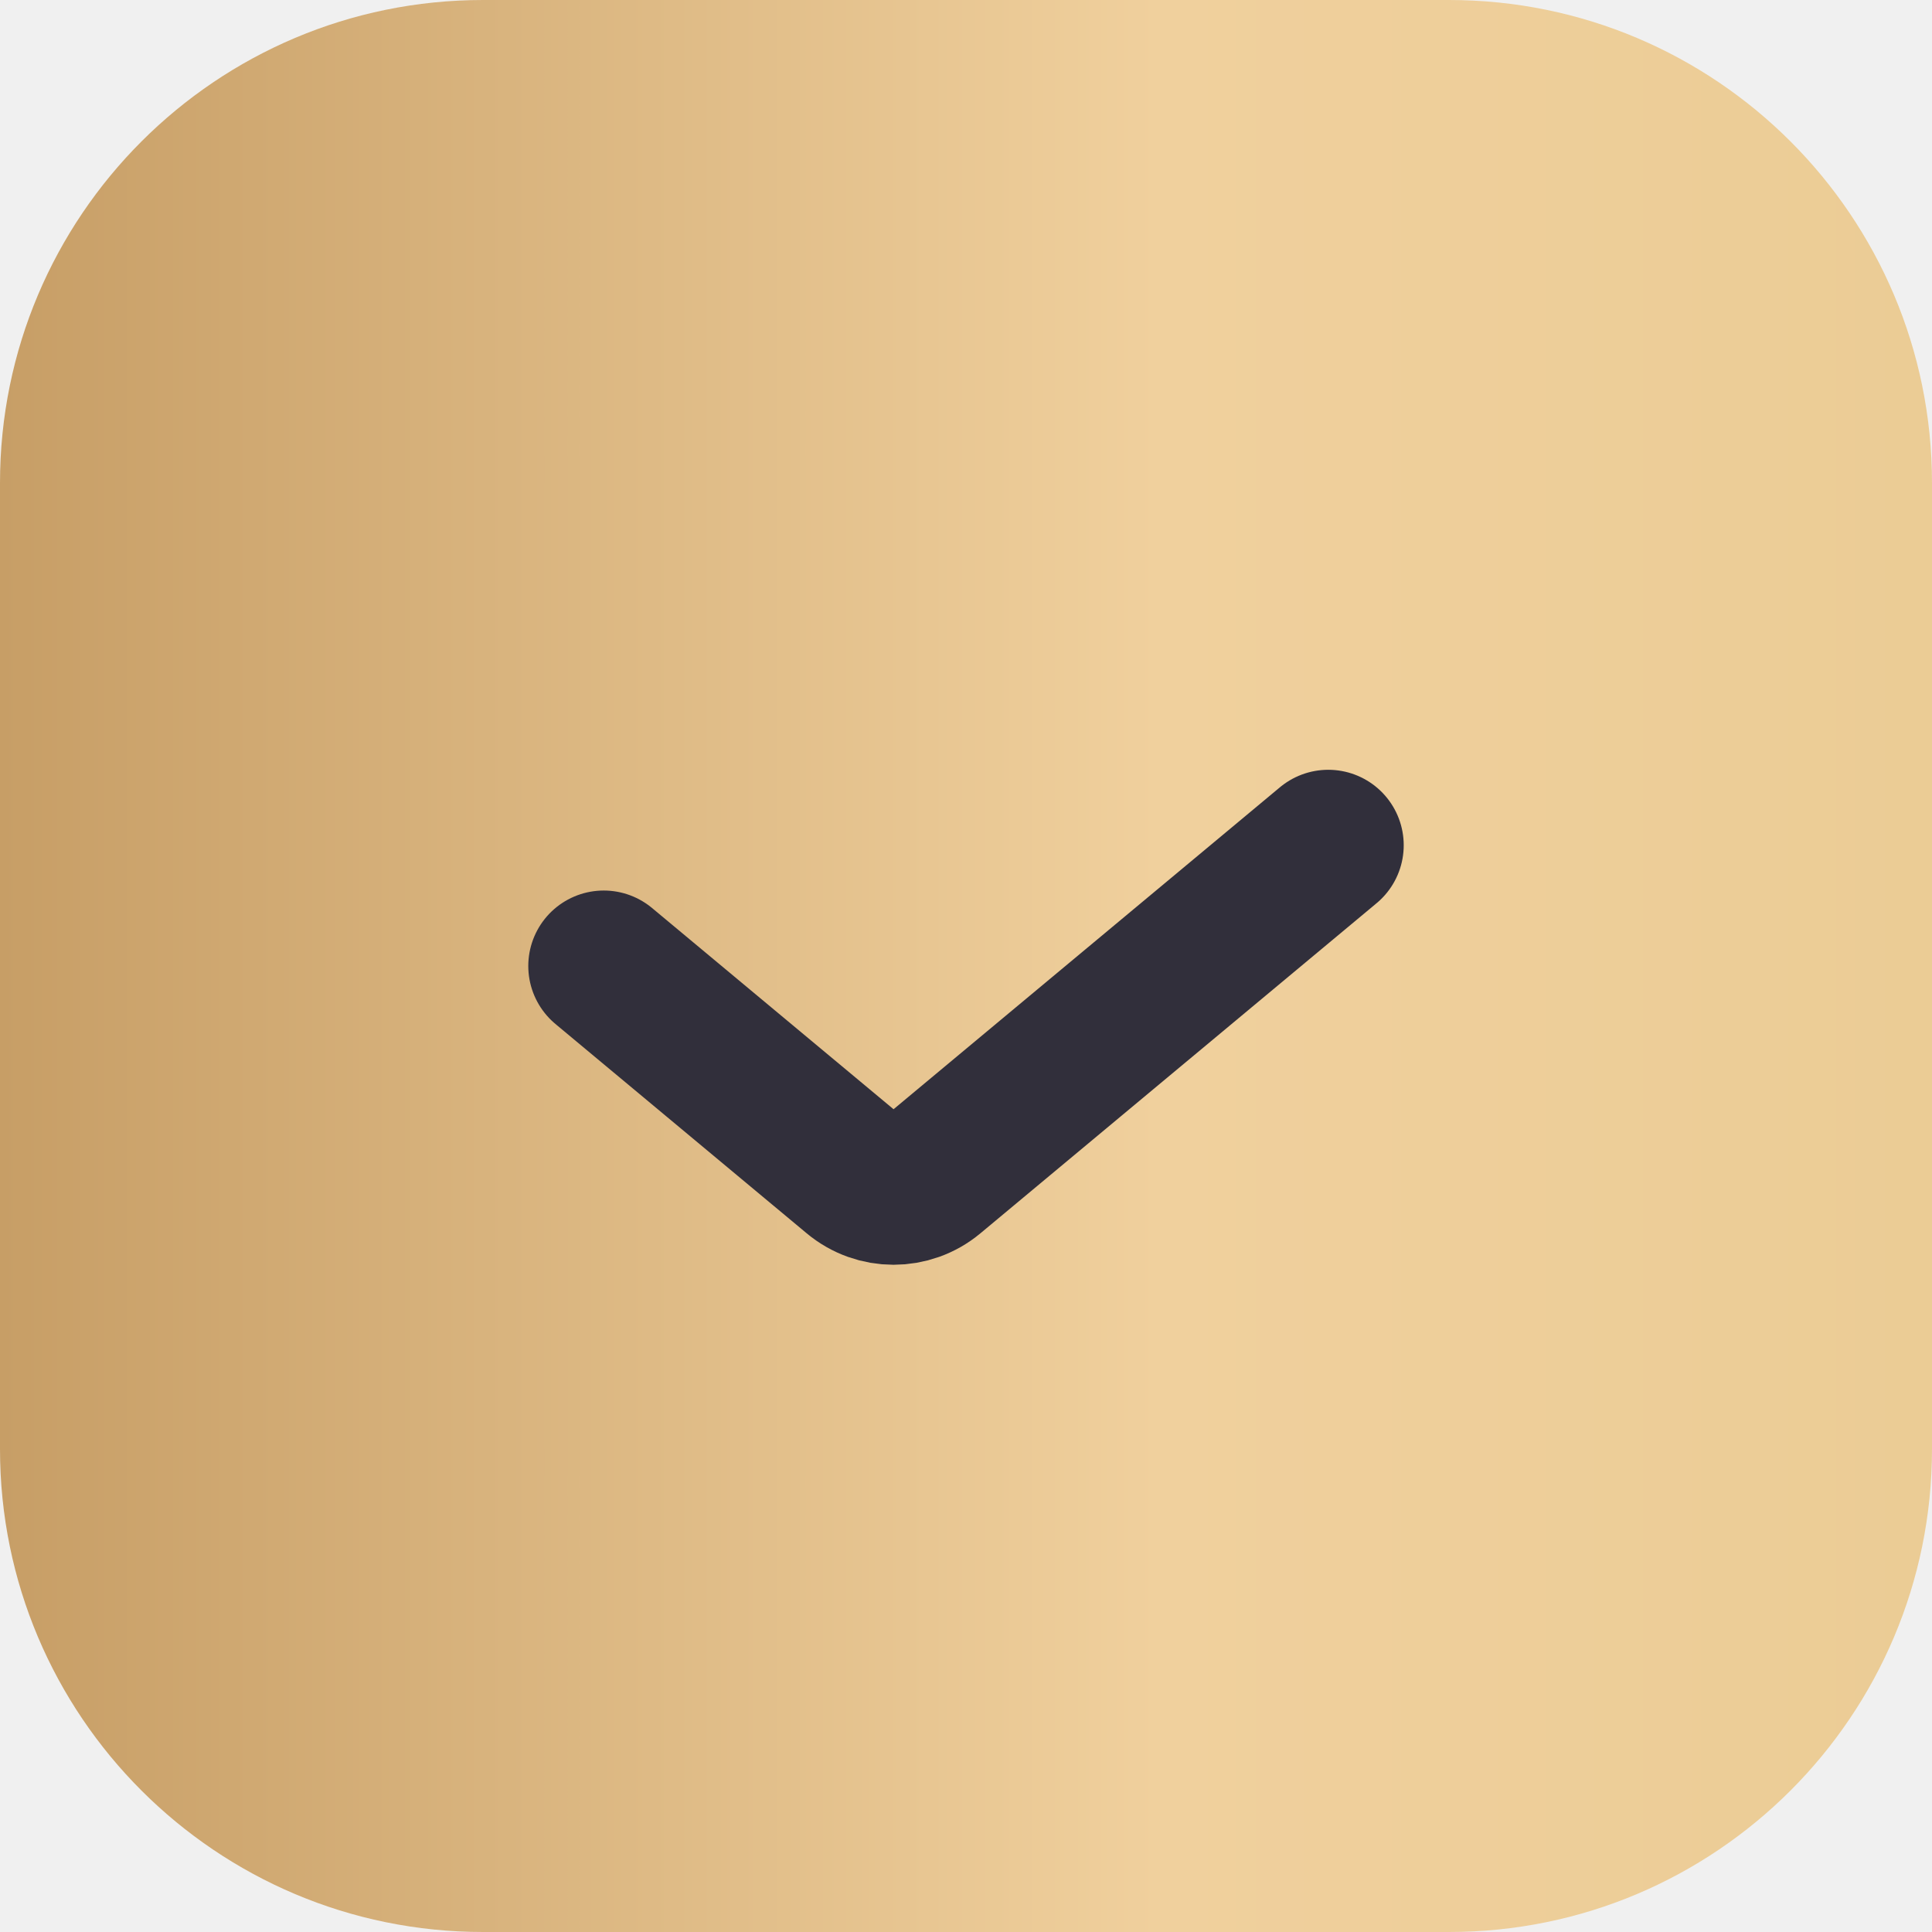
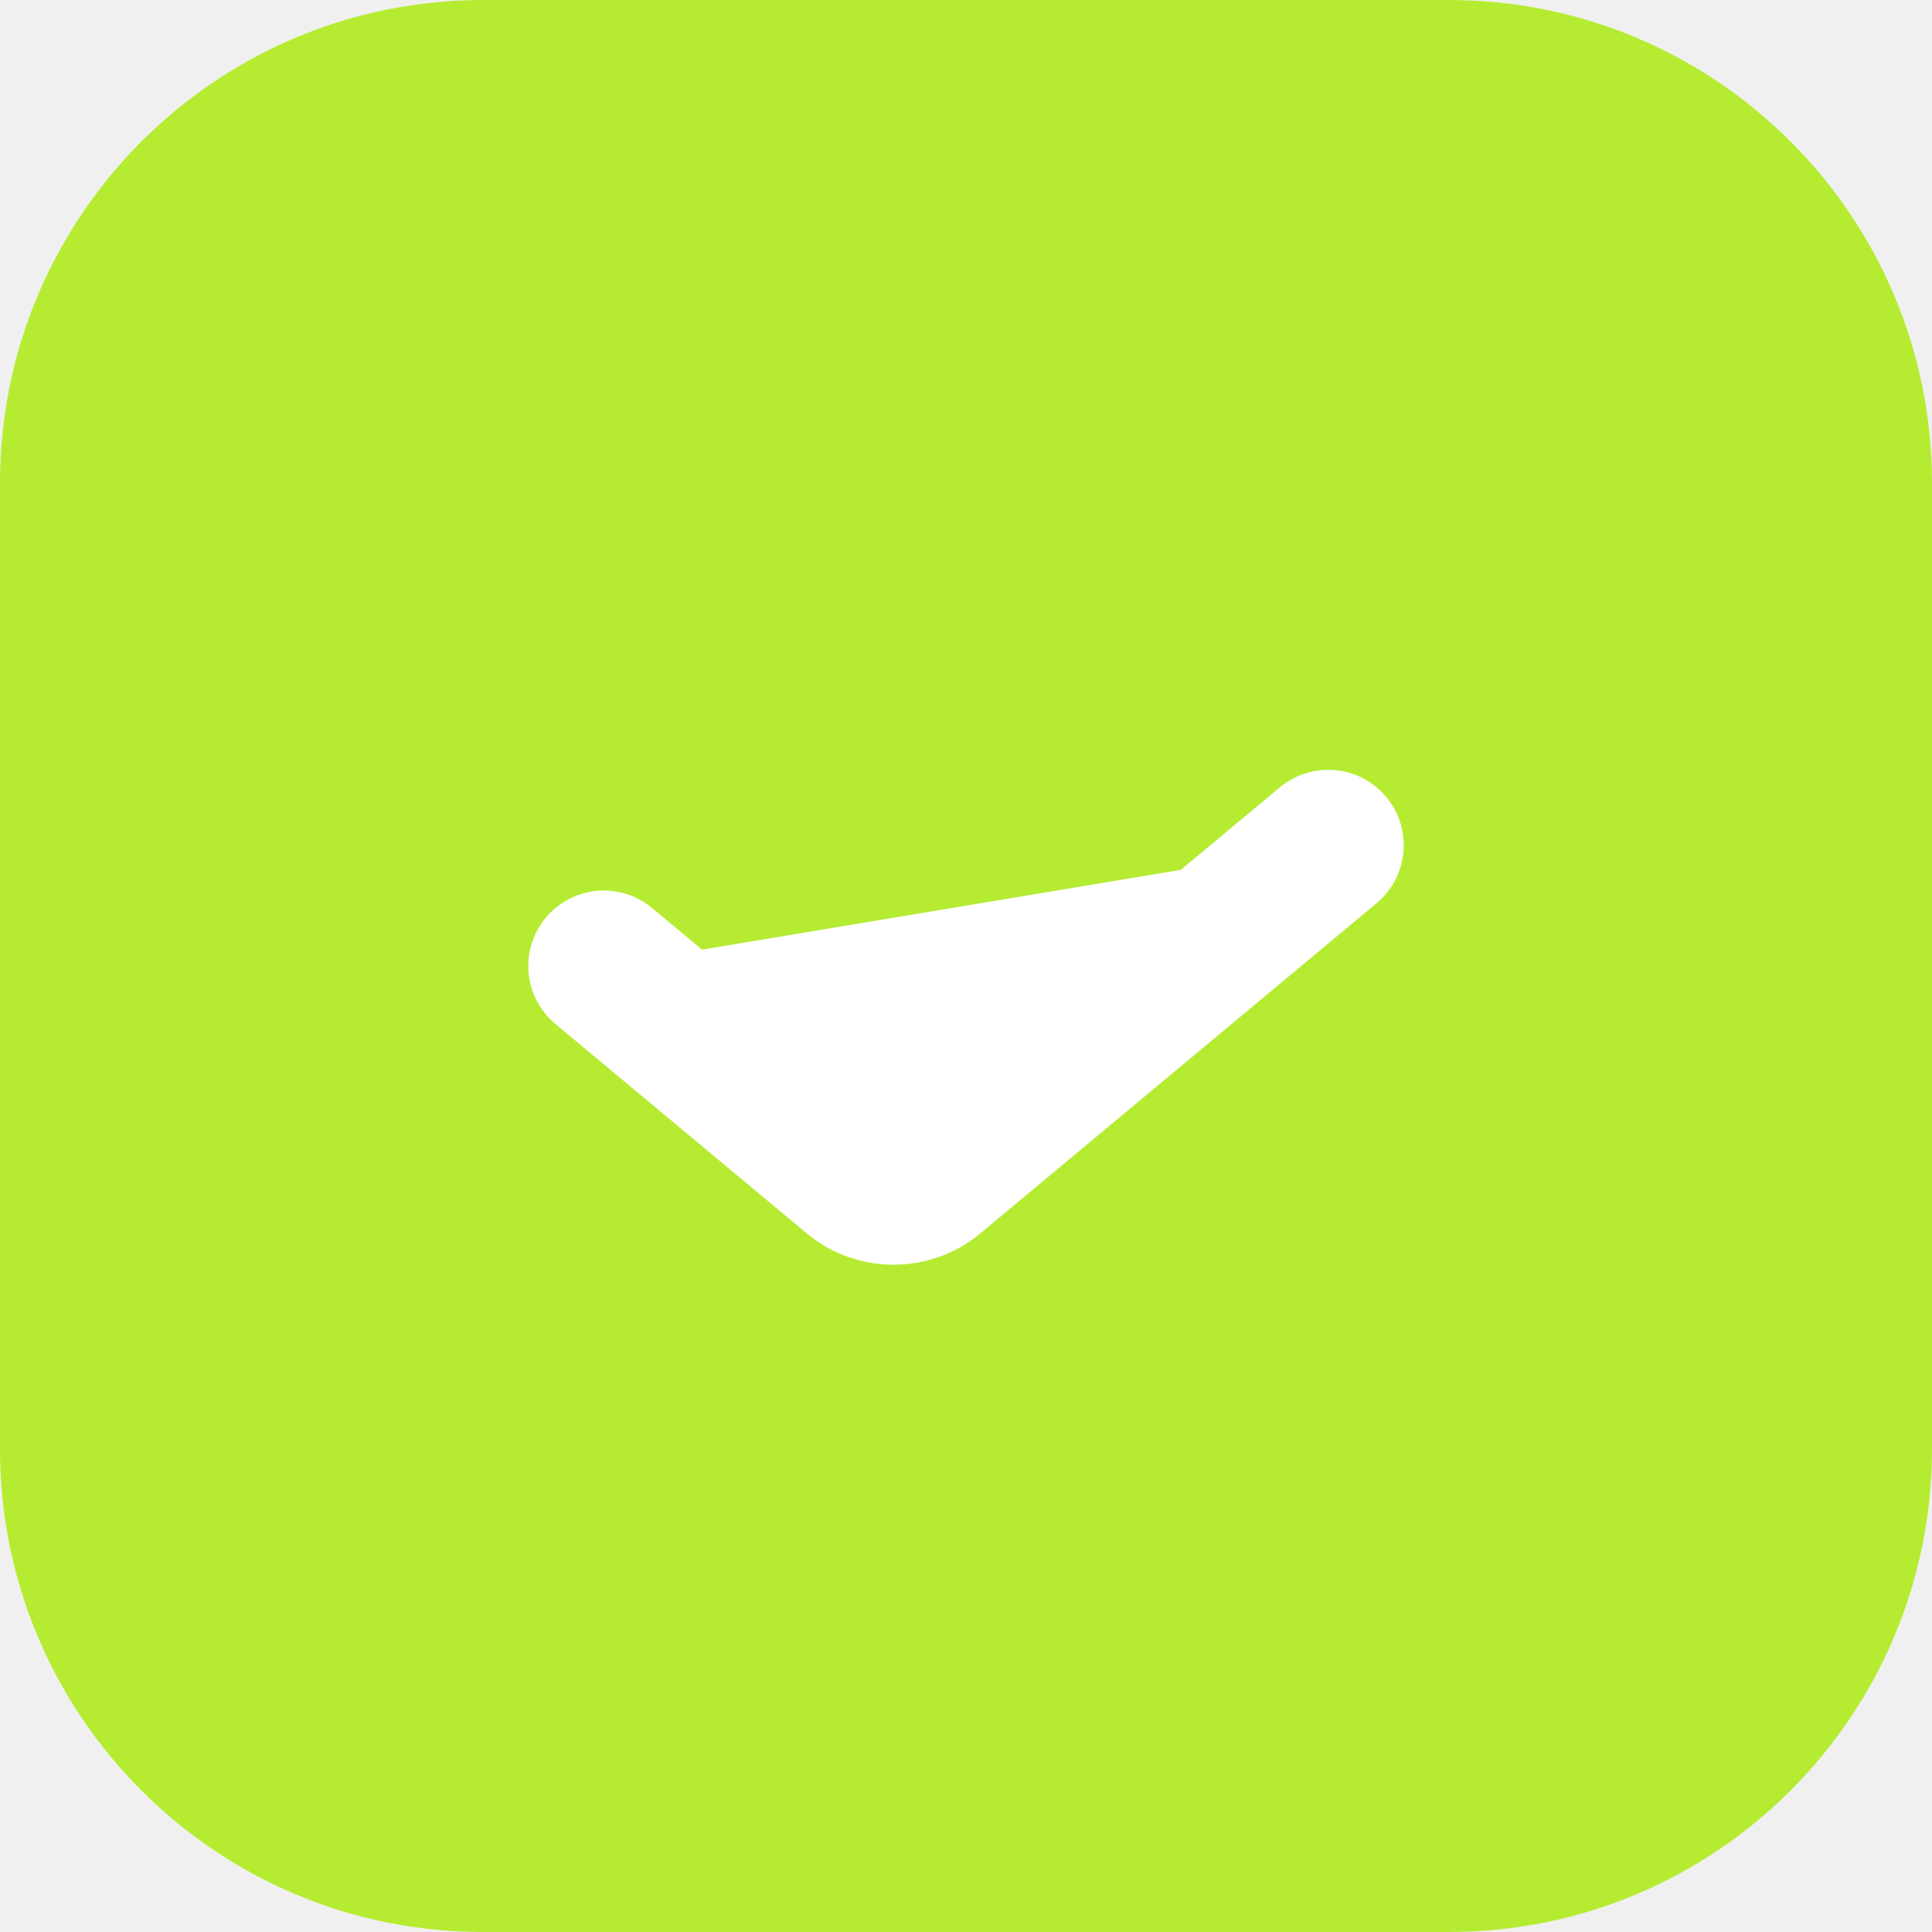
- <svg xmlns="http://www.w3.org/2000/svg" width="16" height="16" viewBox="0 0 16 16" fill="none">
+ <svg xmlns="http://www.w3.org/2000/svg" width="16" height="16" viewBox="0 0 16 16" fill="#fff">
  <rect width="16" height="16" rx="4" fill="url(#paint0_linear_2030_1612)" />
-   <path d="M5 8L7.08 9.733C7.265 9.888 7.535 9.888 7.72 9.733L11 7" stroke="#312F3B" stroke-width="1.25" stroke-linecap="round" />
+   <path d="M5 8L7.08 9.733C7.265 9.888 7.535 9.888 7.72 9.733L11 7" stroke="#fff" stroke-width="1.25" stroke-linecap="round" />
  <defs>
    <linearGradient id="paint0_linear_2030_1612" x1="2.41941e-08" y1="8.03" x2="16" y2="8.03" gradientUnits="userSpaceOnUse">
-       <stop stop-color="#C79E66" />
-       <stop offset="0.6" stop-color="#F0D09D" />
-       <stop offset="1" stop-color="#EBCC95" />
+       <stop stop-color="#B5EC32" />
    </linearGradient>
  </defs>
</svg>
